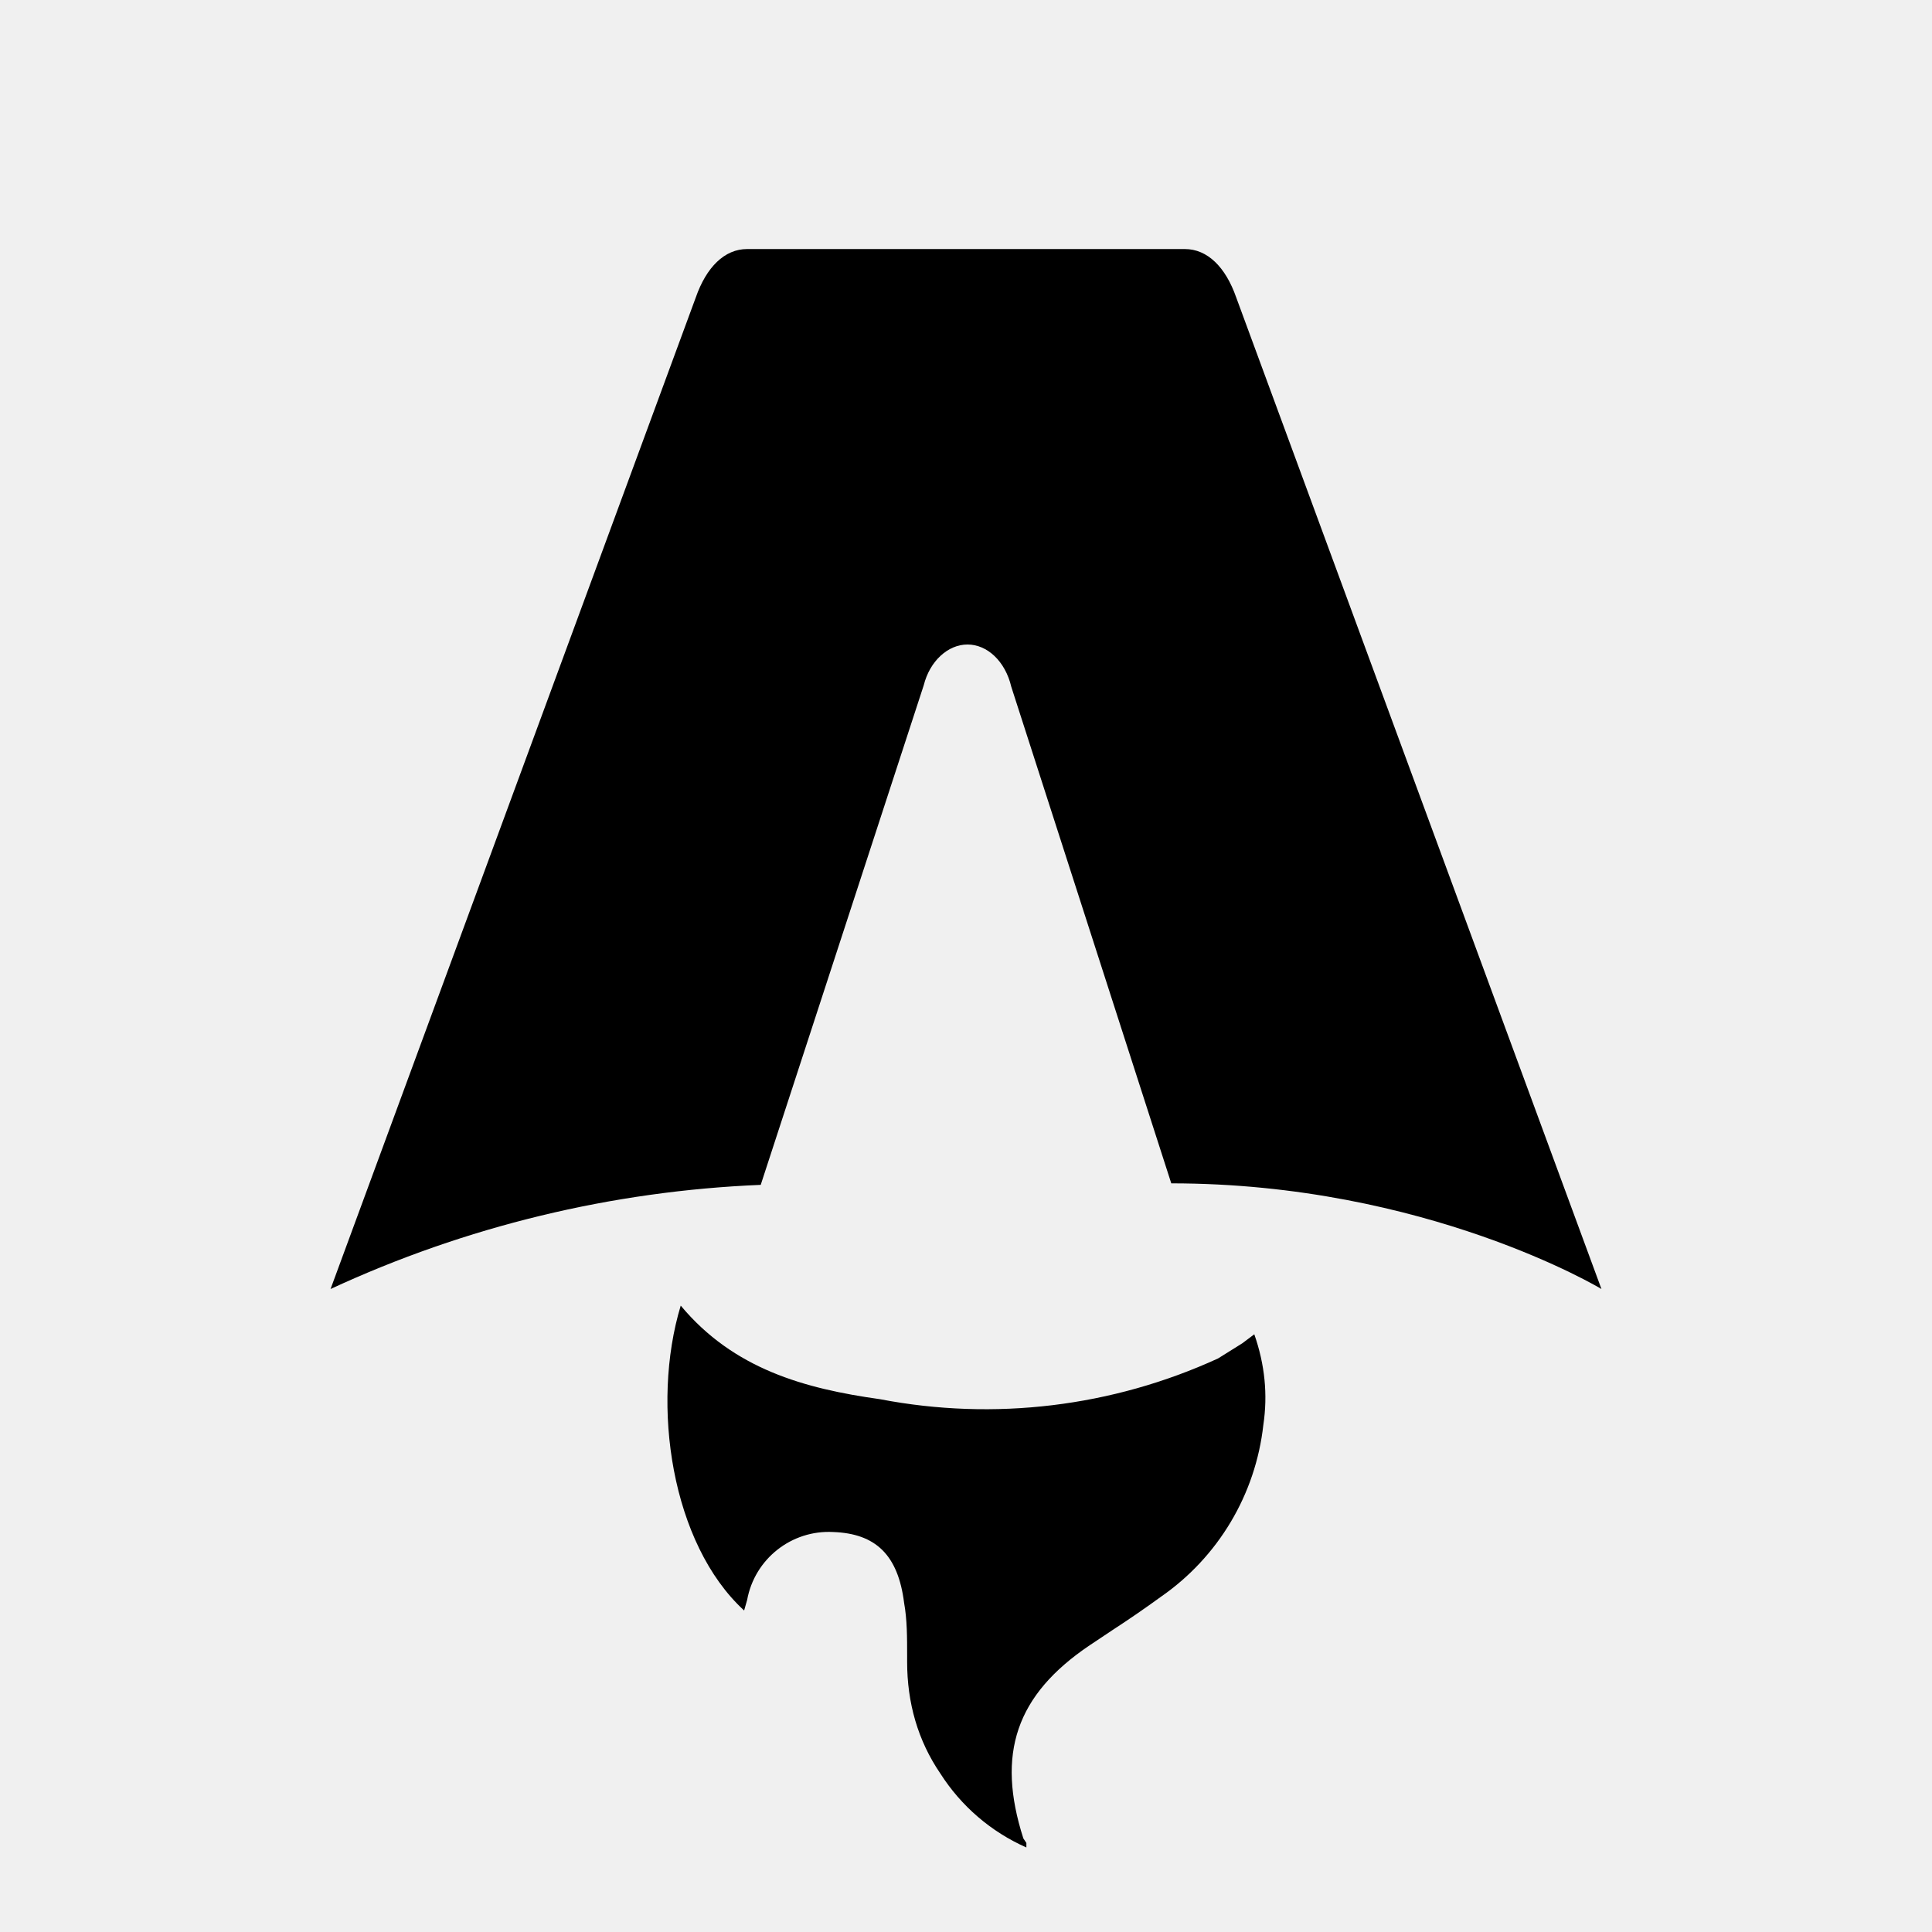
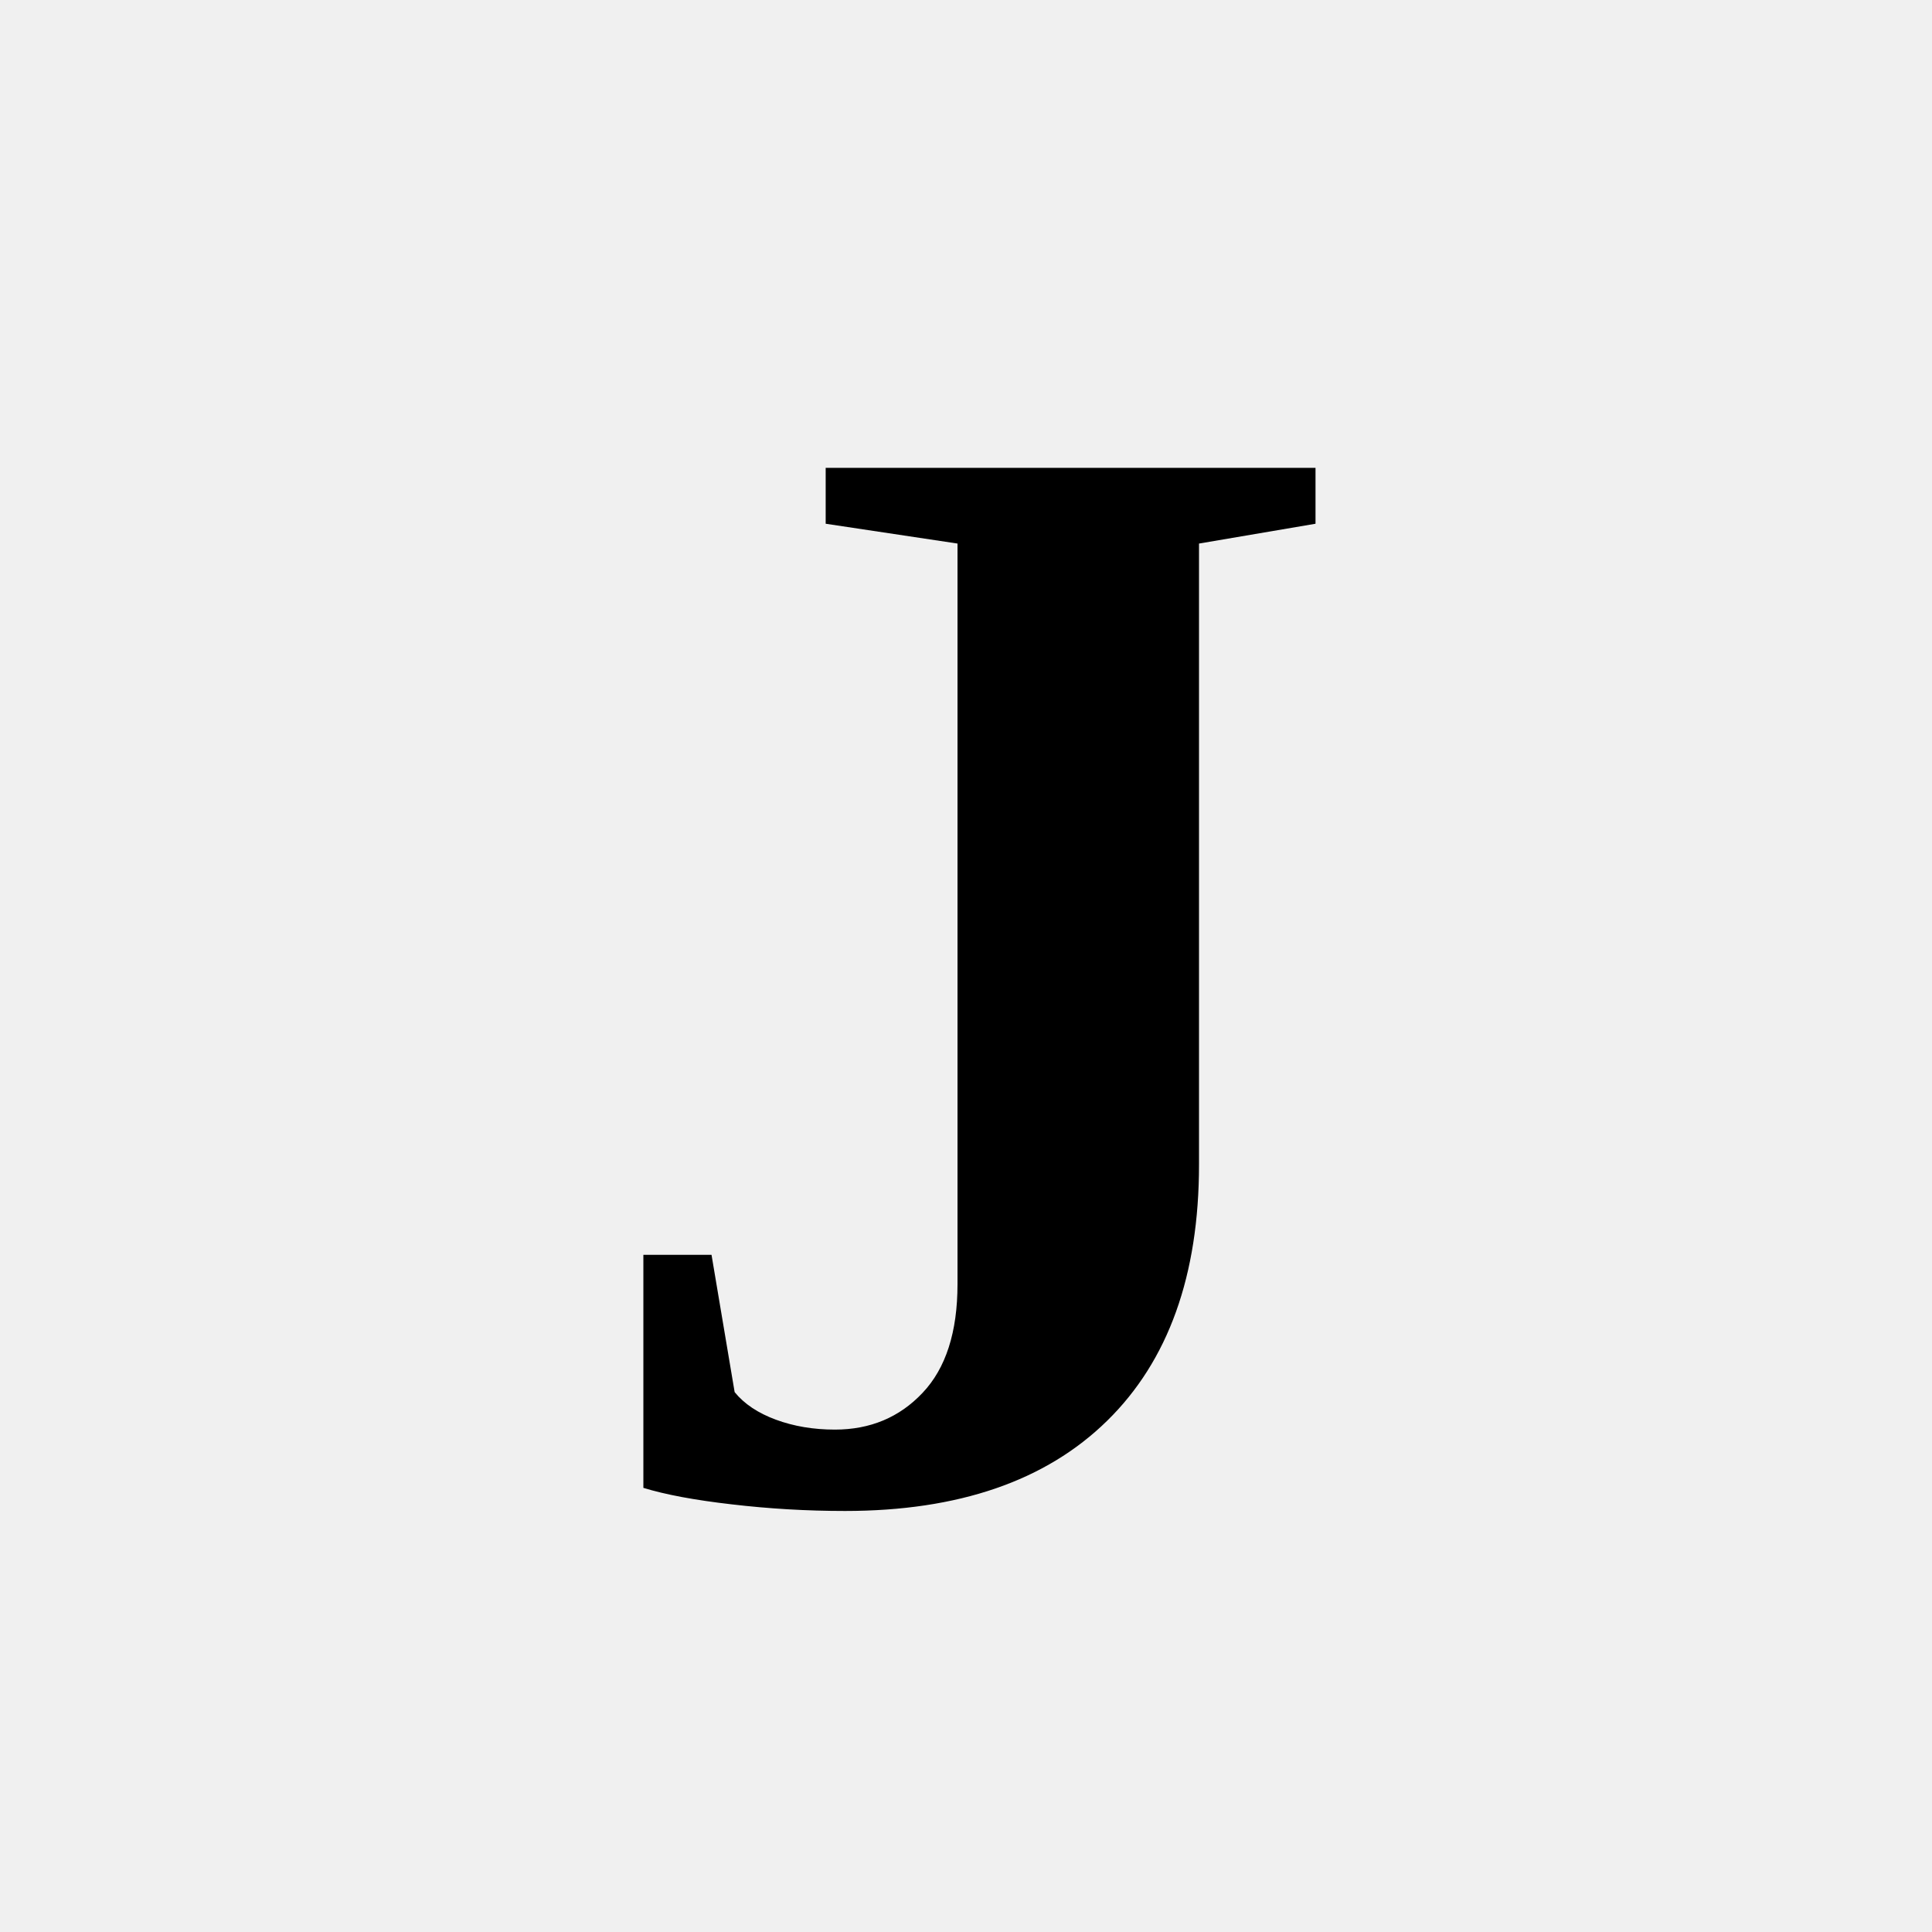
- <svg xmlns="http://www.w3.org/2000/svg" fill="none" viewBox="0 0 128 128">
-   <path d="M50.4 78.5a75.1 75.1 0 0 0-28.5 6.9l24.2-65.7c.7-2 1.9-3.2 3.4-3.2h29c1.5 0 2.7 1.2 3.4 3.2l24.2 65.7s-11.6-7-28.5-7L67 45.5c-.4-1.7-1.6-2.8-2.9-2.8-1.3 0-2.5 1.1-2.9 2.7L50.4 78.5Zm-1.1 28.2Zm-4.2-20.2c-2 6.6-.6 15.8 4.2 20.2a17.5 17.5 0 0 1 .2-.7 5.5 5.5 0 0 1 5.7-4.5c2.8.1 4.3 1.5 4.7 4.7.2 1.1.2 2.3.2 3.5v.4c0 2.7.7 5.2 2.2 7.4a13 13 0 0 0 5.7 4.9v-.3l-.2-.3c-1.8-5.6-.5-9.5 4.4-12.8l1.5-1a73 73 0 0 0 3.2-2.2 16 16 0 0 0 6.8-11.4c.3-2 .1-4-.6-6l-.8.6-1.6 1a37 37 0 0 1-22.4 2.7c-5-.7-9.7-2-13.2-6.2Z" />
+ <svg xmlns="http://www.w3.org/2000/svg" viewBox="0 0 128 128">
+   <text x="64" y="64" text-anchor="middle" dominant-baseline="central" font-family="Georgia, 'Times New Roman', serif" font-size="104" font-weight="700">J</text>
  <style>
-         path { fill: #000; }
+         text { fill: #000; }
        @media (prefers-color-scheme: dark) {
-             path { fill: #FFF; }
+             text { fill: #FFF; }
        }
    </style>
</svg>
